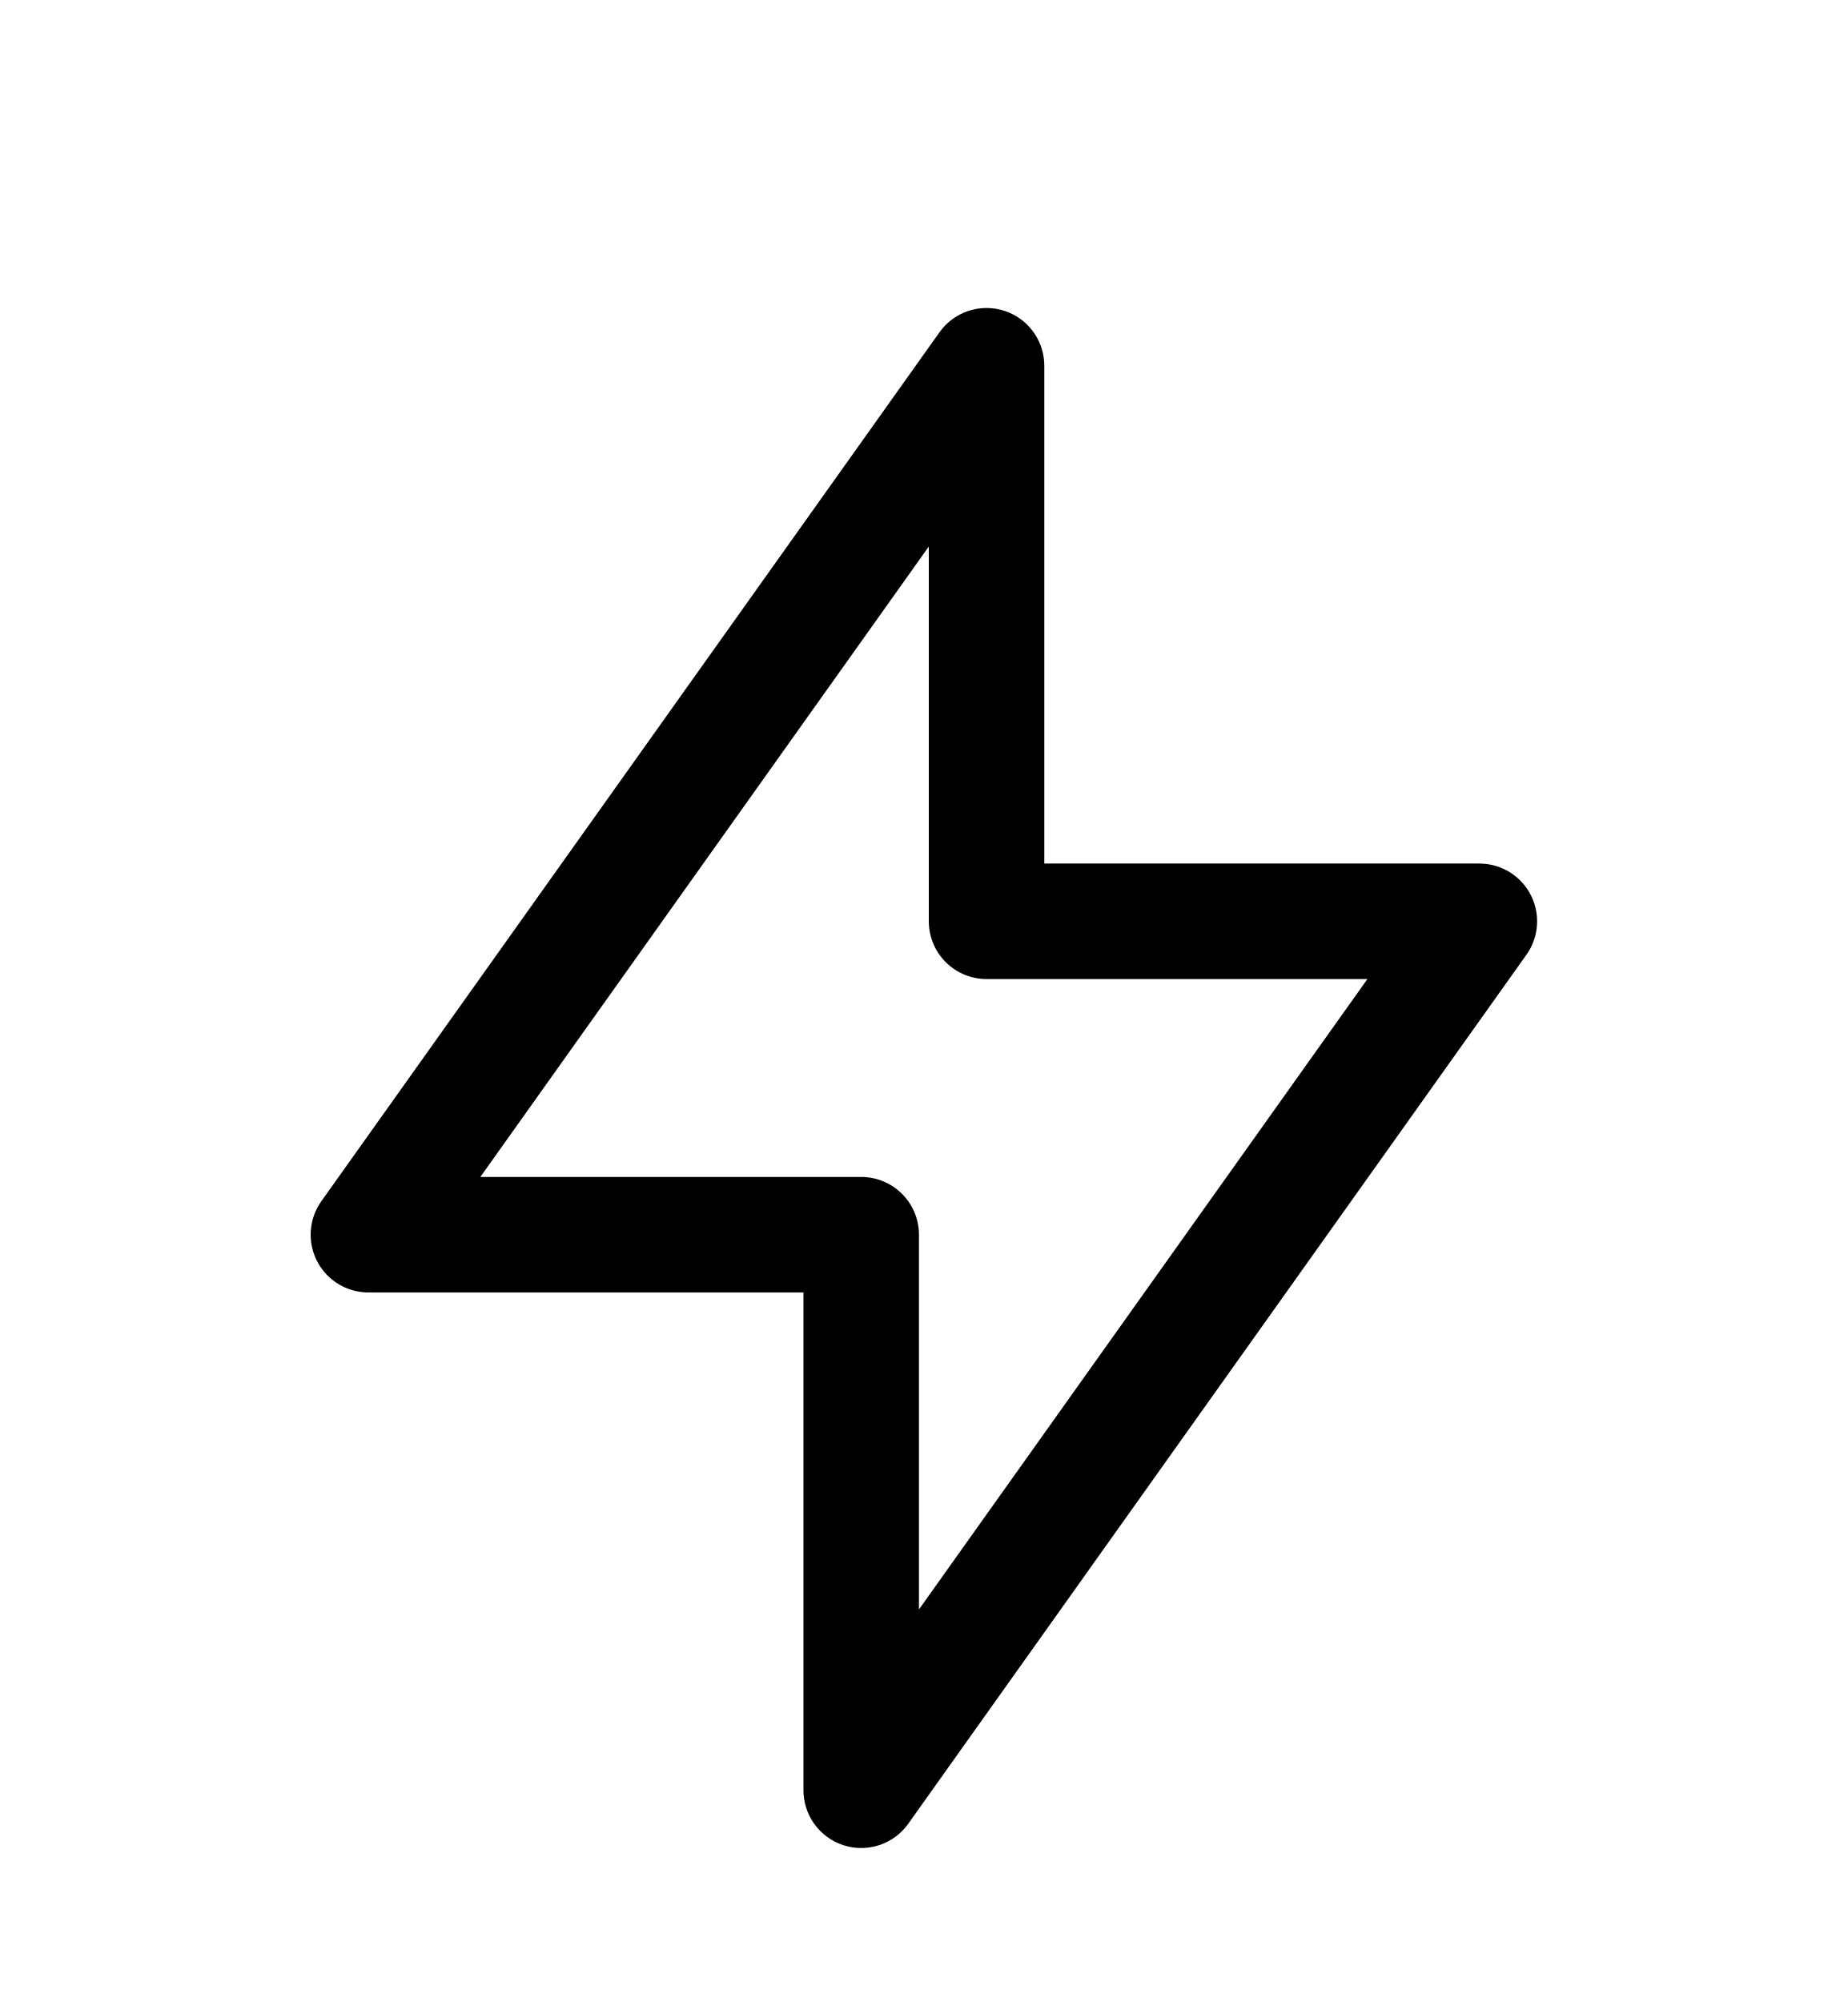
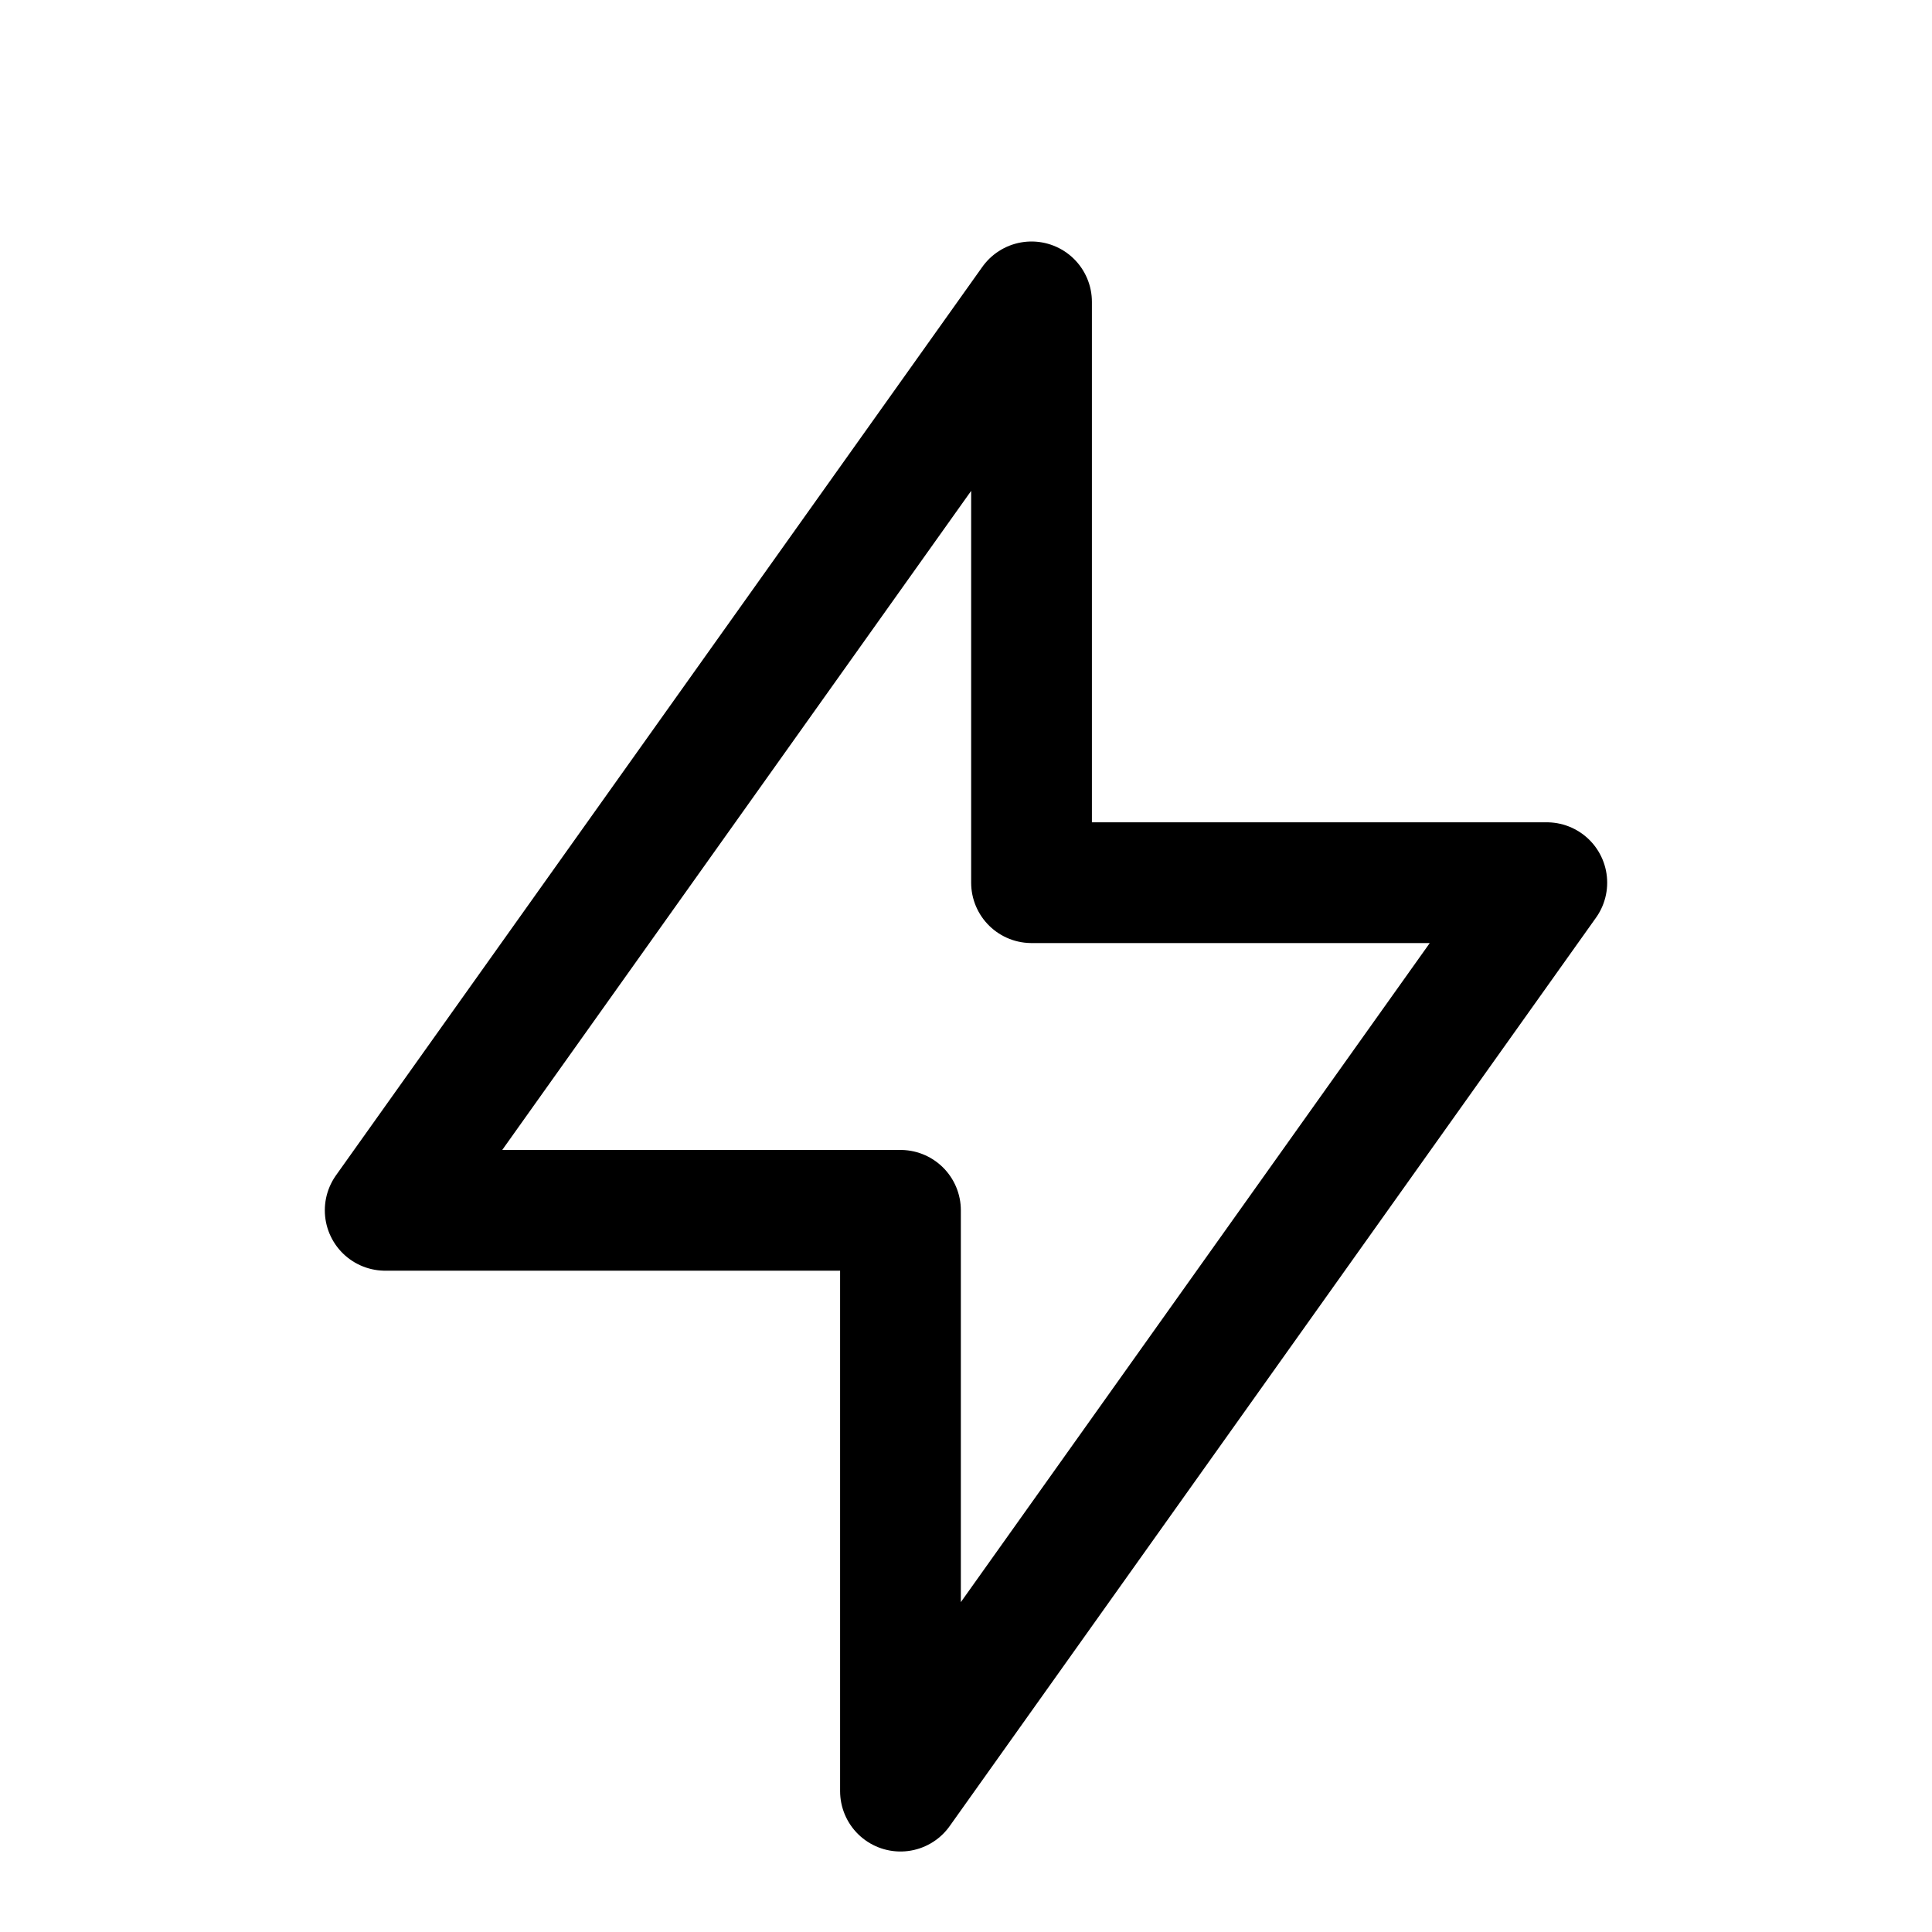
- <svg xmlns="http://www.w3.org/2000/svg" width="24" height="26" viewBox="0 0 24 26" fill="none">
-   <path d="M12.814 4.75L4.785 16.035H11.186L11.186 23.25L19.215 11.965L12.814 11.965V4.75Z" stroke="currentColor" stroke-width="1.5" stroke-linecap="round" stroke-linejoin="round" />
+ <svg xmlns="http://www.w3.org/2000/svg" width="24" height="24" viewBox="0 0 24 24" fill="none">
+   <g transform="translate(0 -1)">
+     <path d="M12.814 4.75L4.785 16.035H11.186L11.186 23.25L19.215 11.965L12.814 11.965V4.75Z" stroke="currentColor" stroke-width="1.5" stroke-linecap="round" stroke-linejoin="round" />
+   </g>
</svg>
